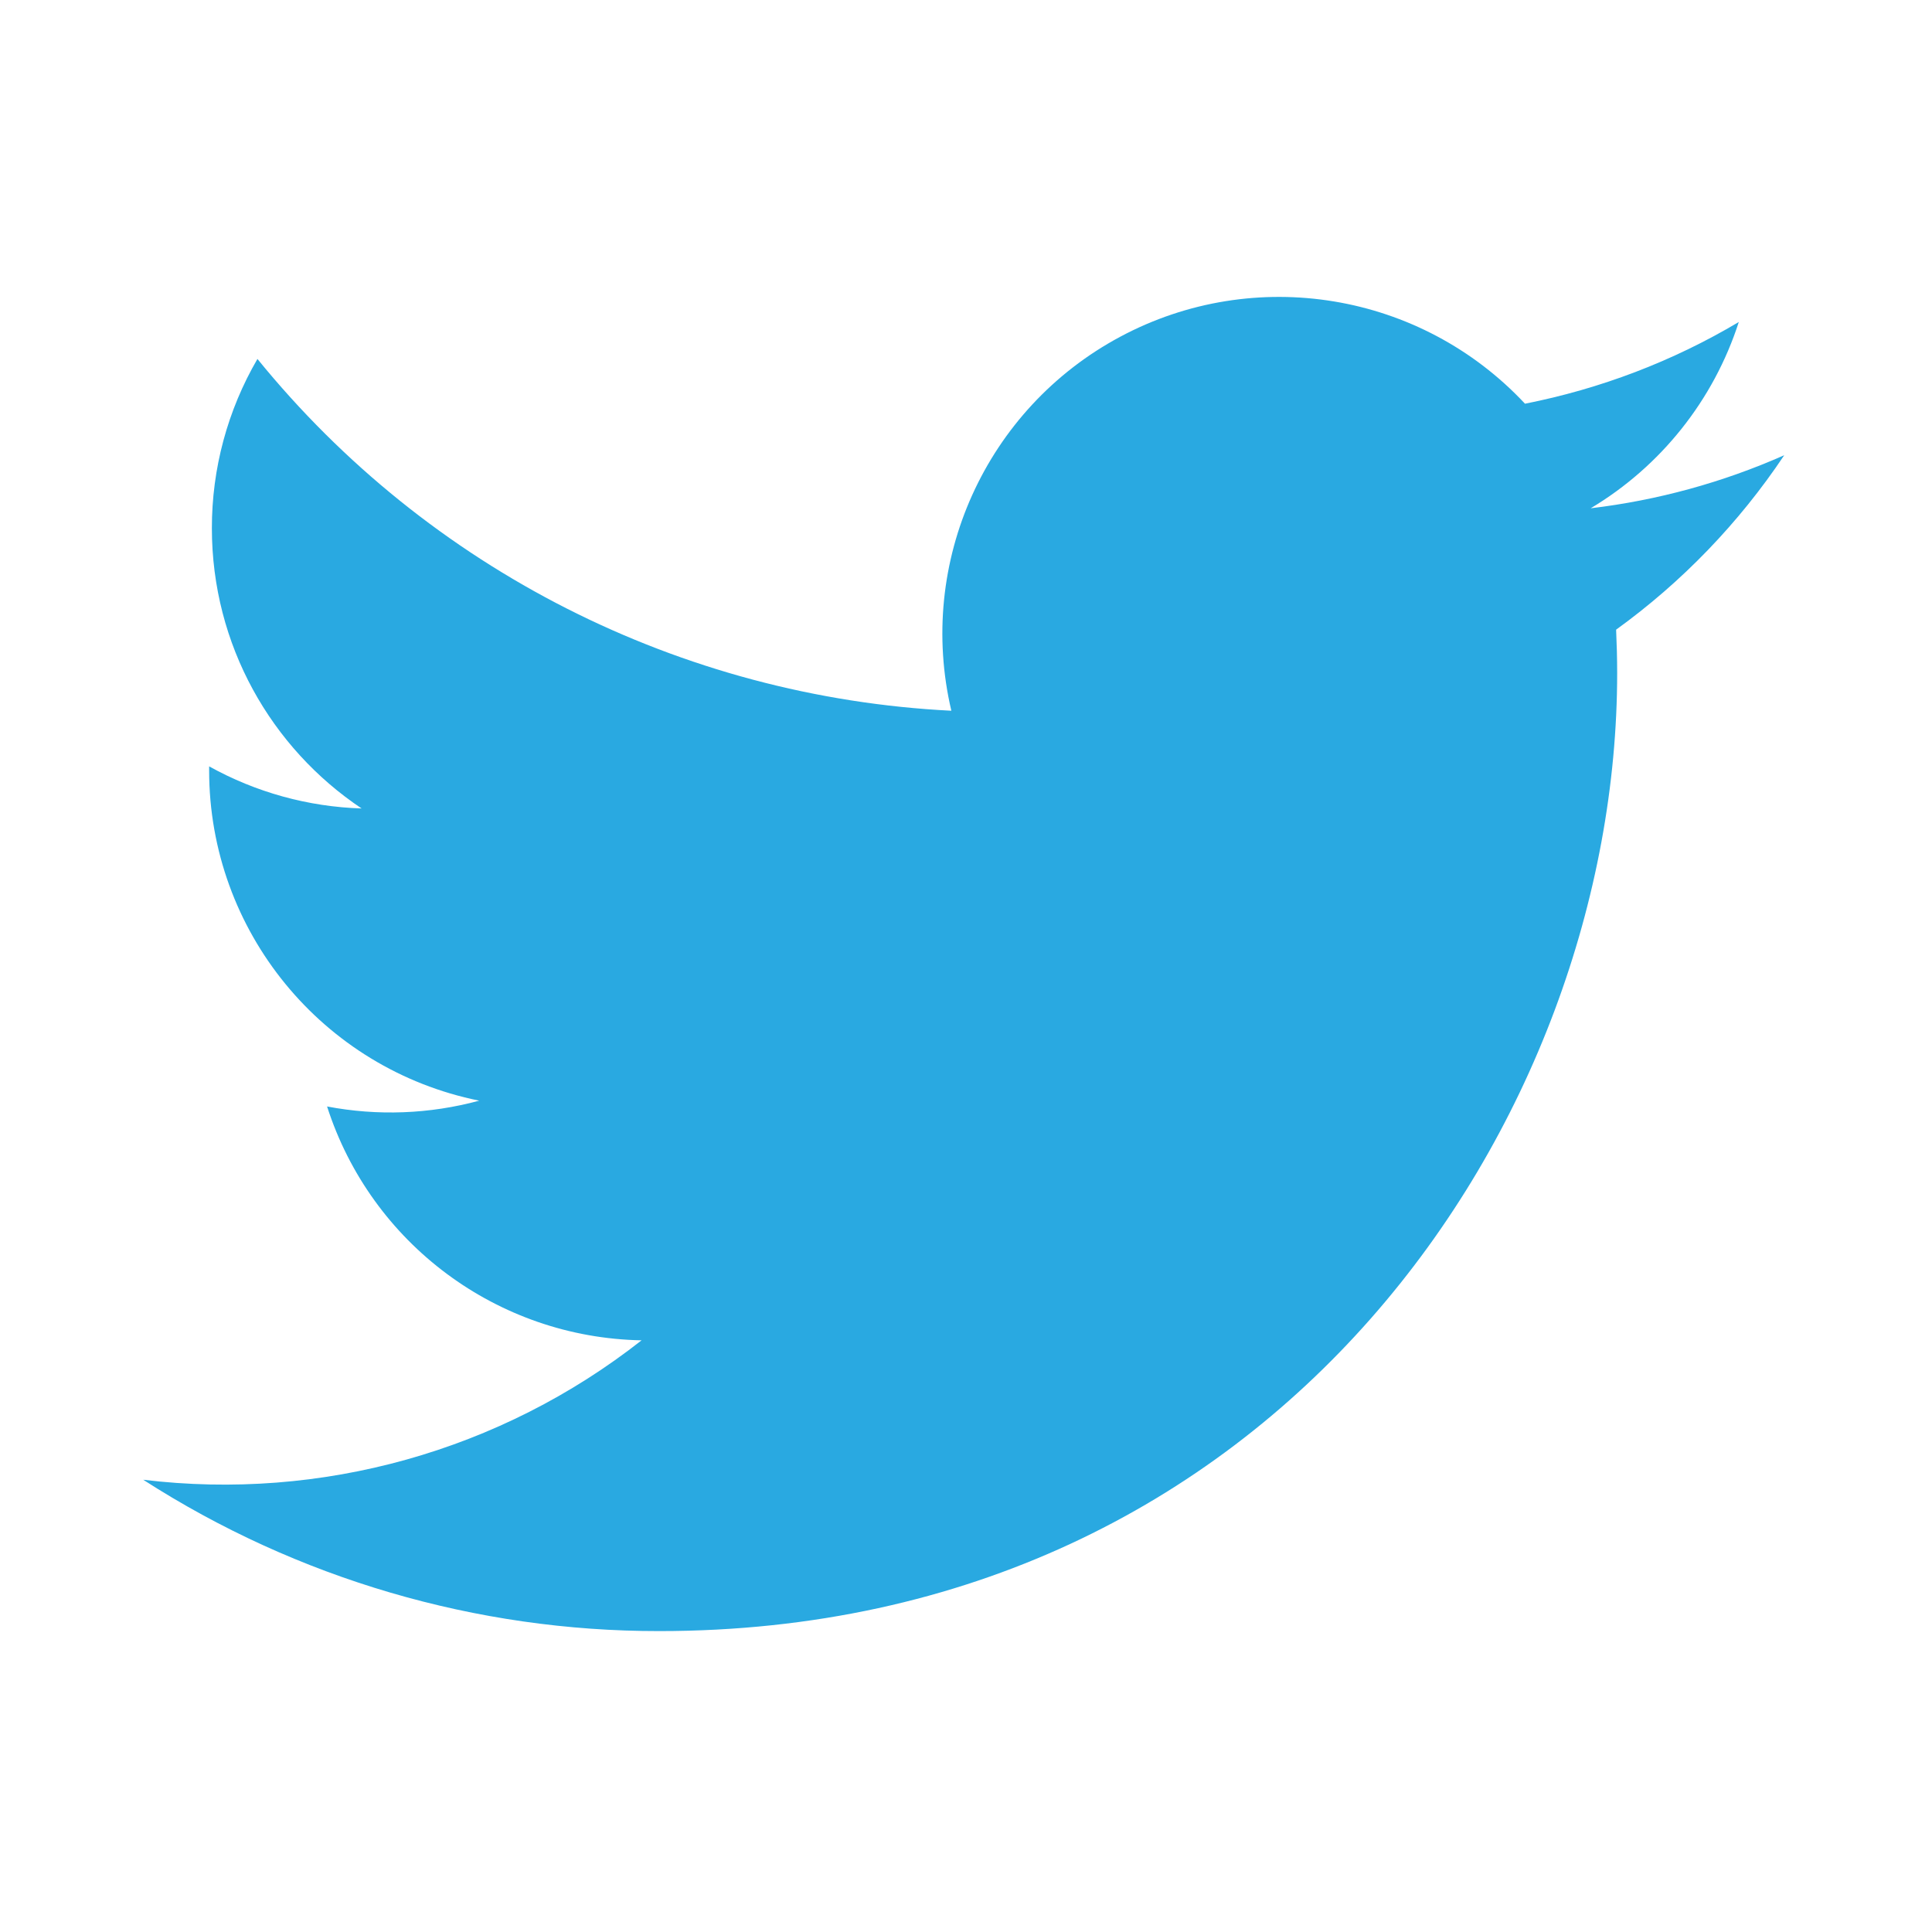
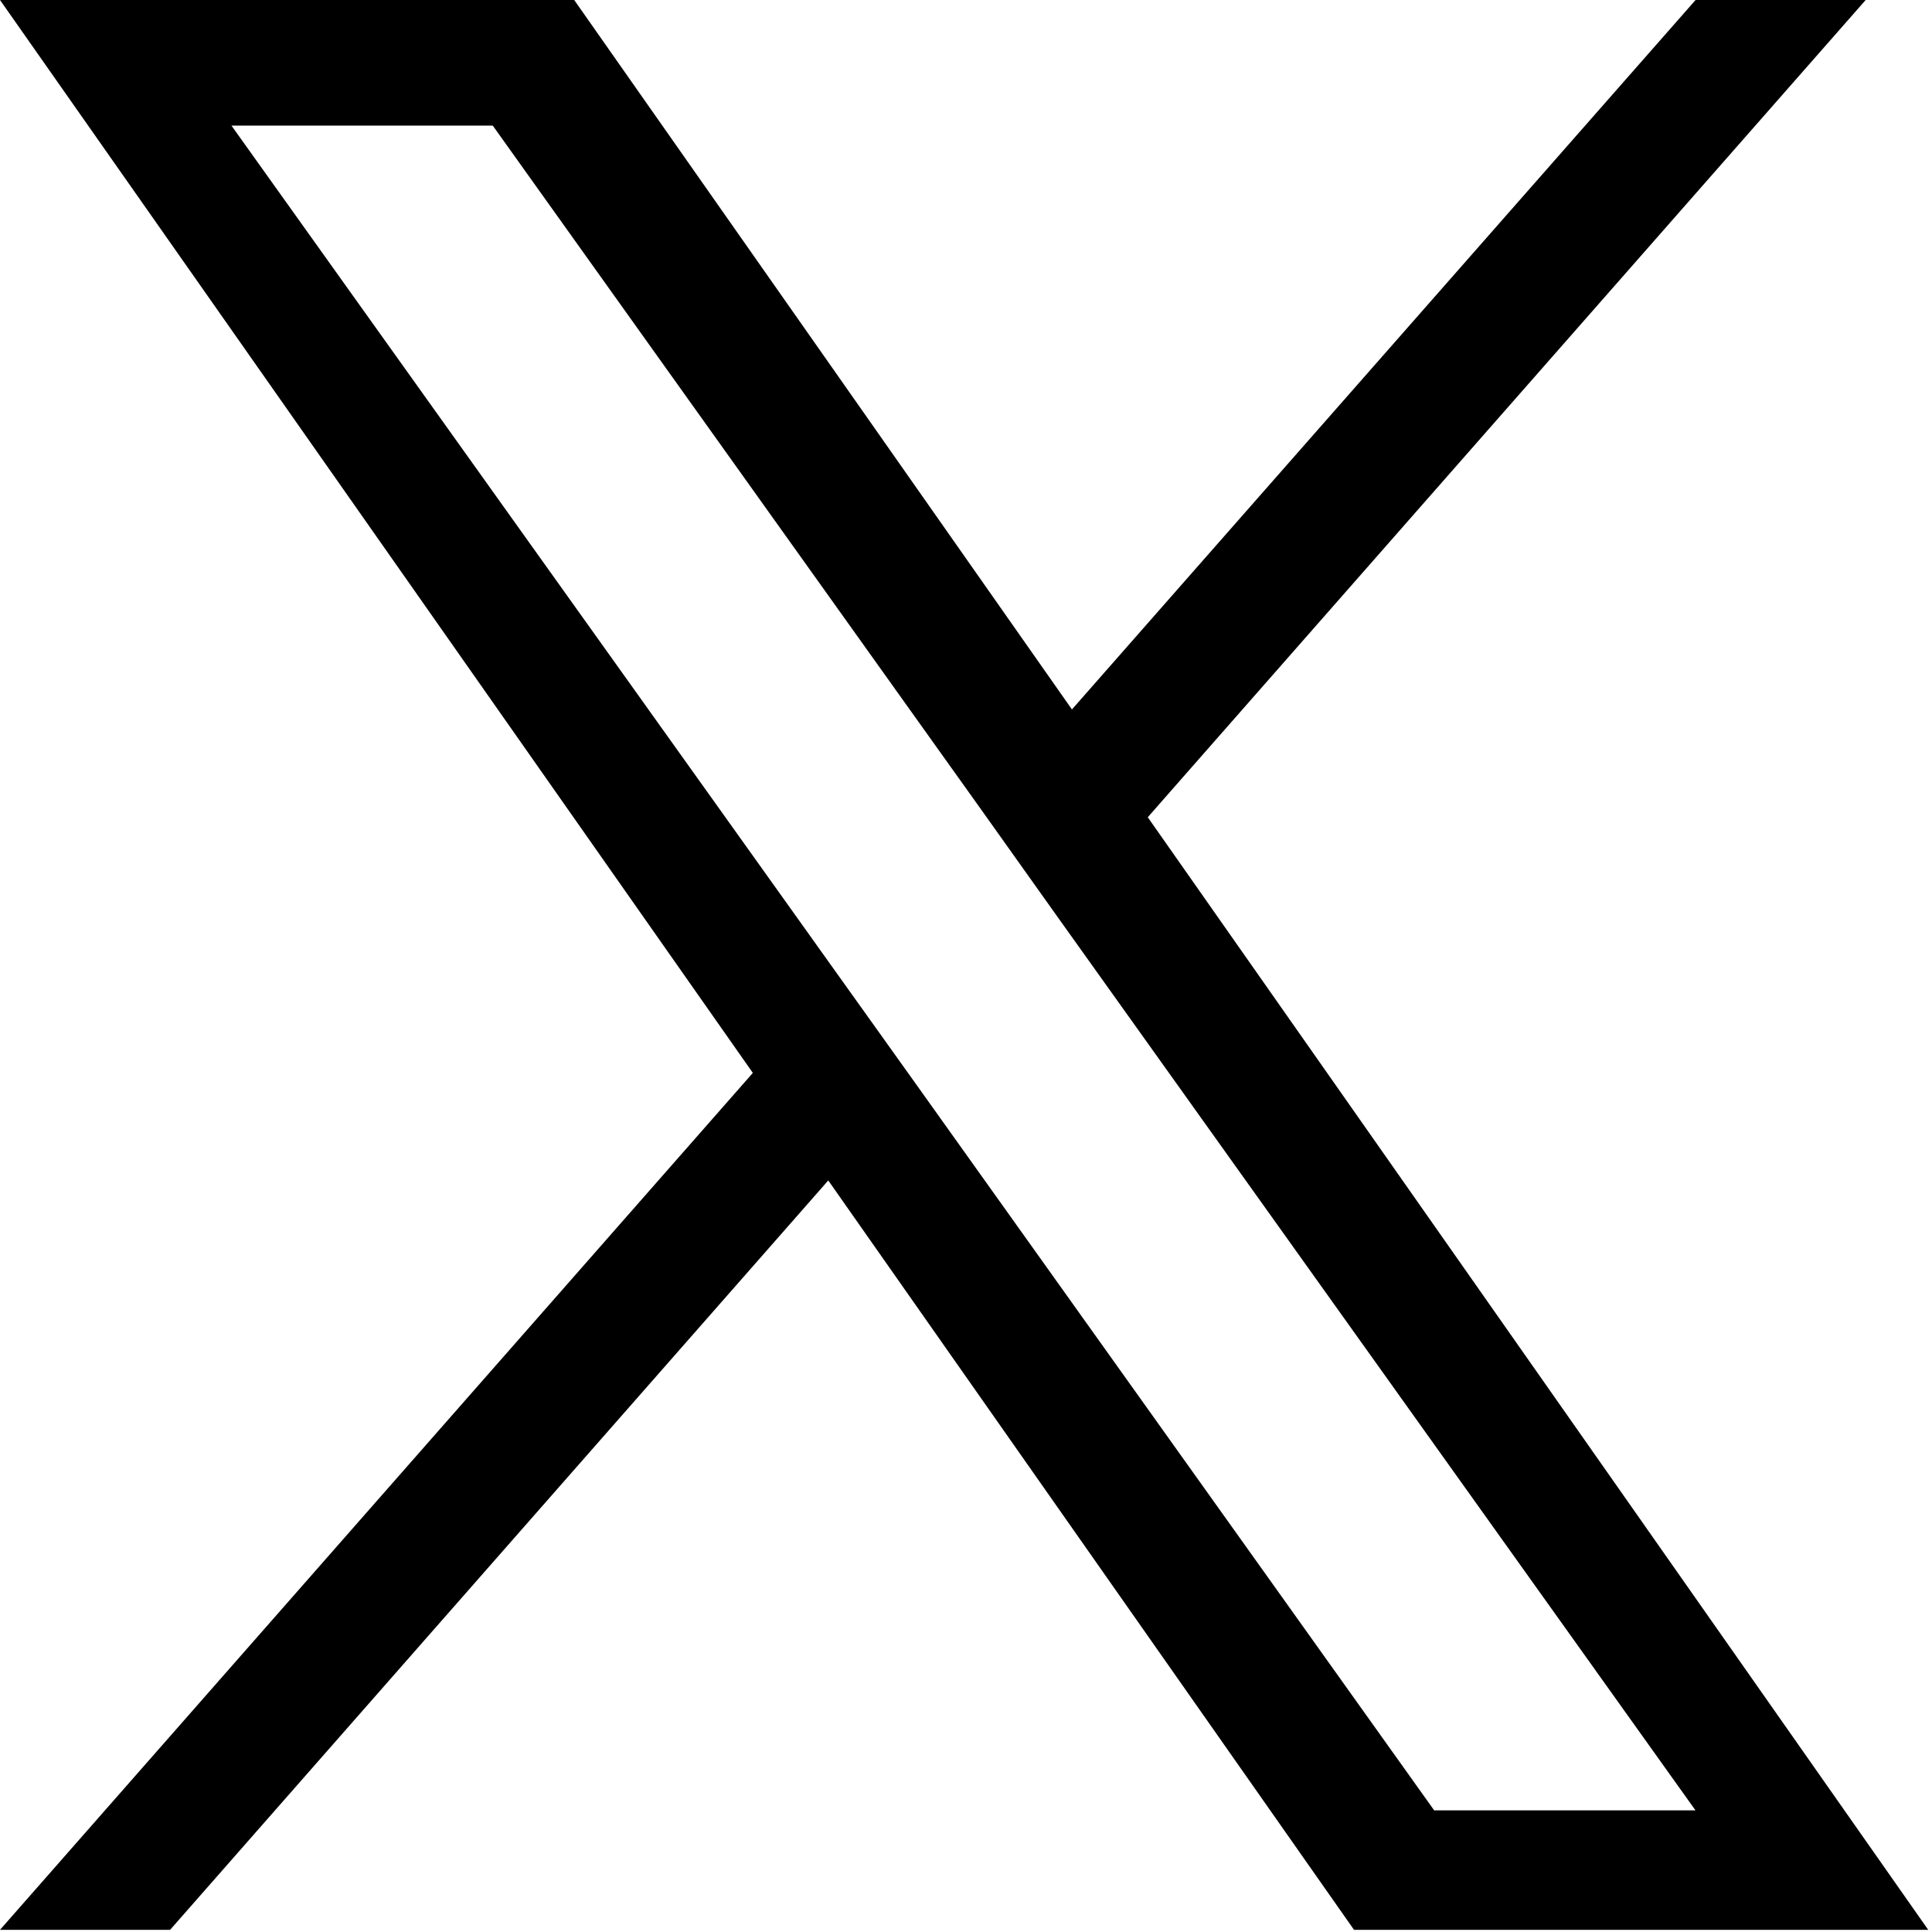
- <svg xmlns="http://www.w3.org/2000/svg" viewBox="0 0 24 24" width="24" height="24">
-   <path fill="none" d="M0 0h24v24H0z" />
-   <path d="M22.162 5.656a8.384 8.384 0 0 1-2.402.658A4.196 4.196 0 0 0 21.6 4c-.82.488-1.719.83-2.656 1.015a4.182 4.182 0 0 0-7.126 3.814 11.874 11.874 0 0 1-8.62-4.37 4.168 4.168 0 0 0-.566 2.103c0 1.45.738 2.731 1.86 3.481a4.168 4.168 0 0 1-1.894-.523v.052a4.185 4.185 0 0 0 3.355 4.101 4.21 4.21 0 0 1-1.89.072A4.185 4.185 0 0 0 7.97 16.65a8.394 8.394 0 0 1-6.191 1.732 11.83 11.83 0 0 0 6.41 1.88c7.693 0 11.9-6.373 11.9-11.9 0-.18-.005-.362-.013-.54a8.496 8.496 0 0 0 2.087-2.165z" fill="#29a9e1" />
+ <svg xmlns="http://www.w3.org/2000/svg" width="60" height="60" viewBox="0 0 24 24" aria-hidden="true">
+   <g>
+     <path d="M14.258 10.152L23.176 0h-2.113l-7.747 8.813L7.133 0H0l9.352 13.328L0 23.973h2.113l8.176-9.309 6.531 9.309h7.133zm-2.895 3.293l-.949-1.328L2.875 1.56h3.246l6.086 8.523.945 1.328 7.91 11.078h-3.246zm0 0" />
+   </g>
</svg>
